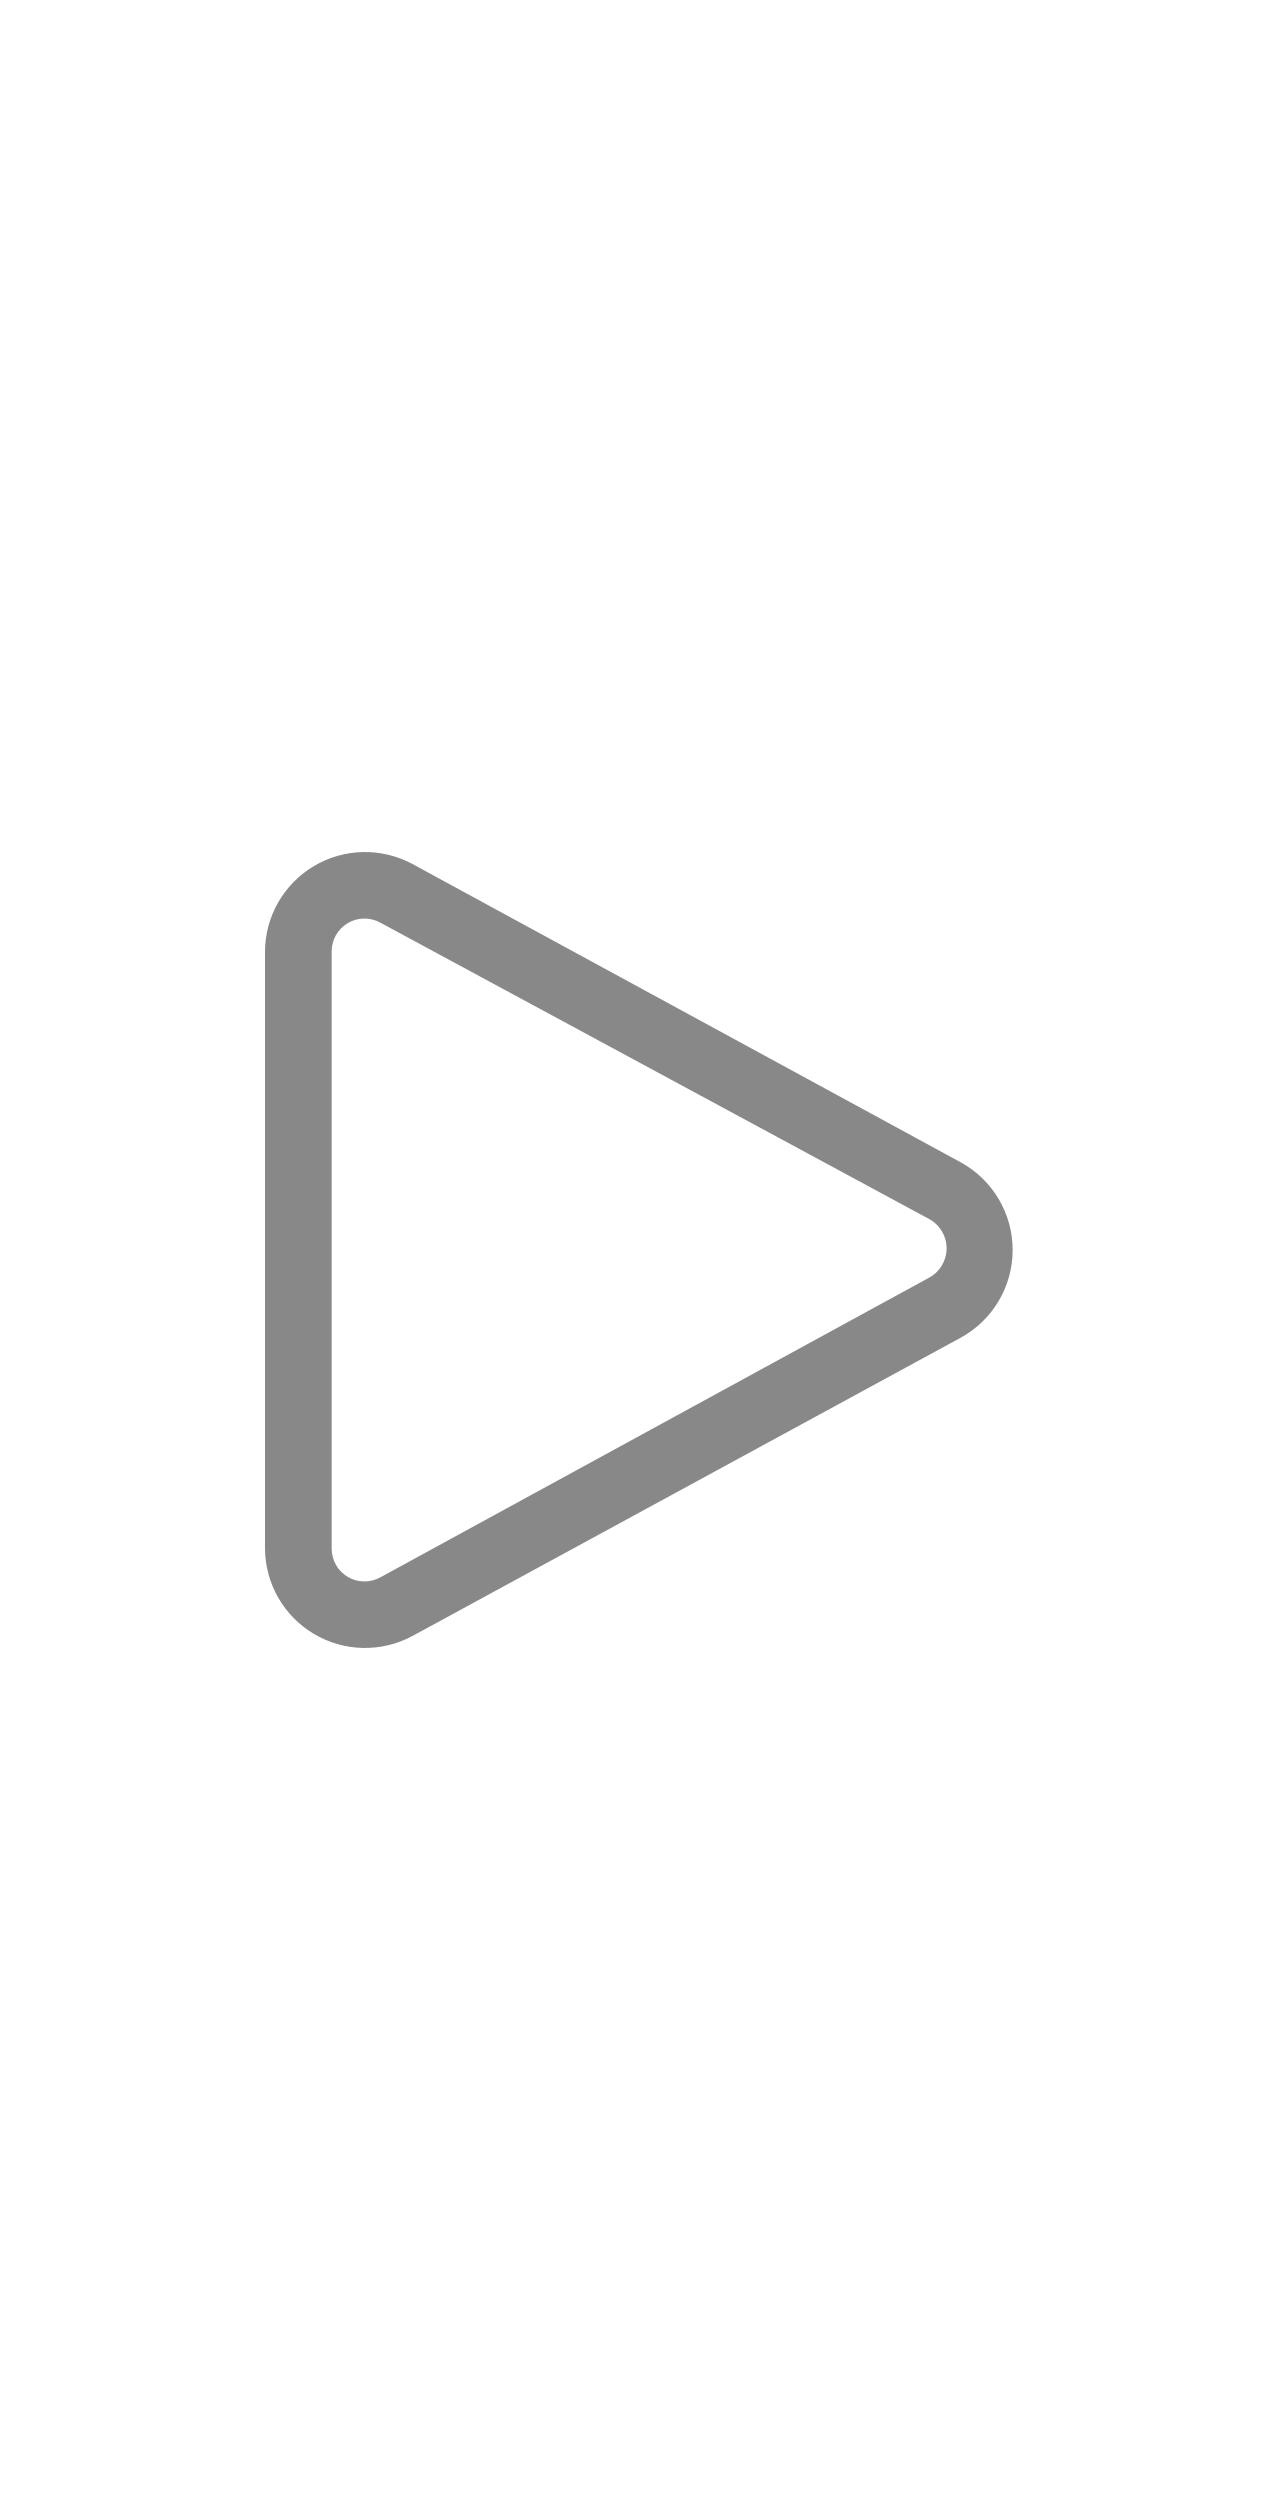
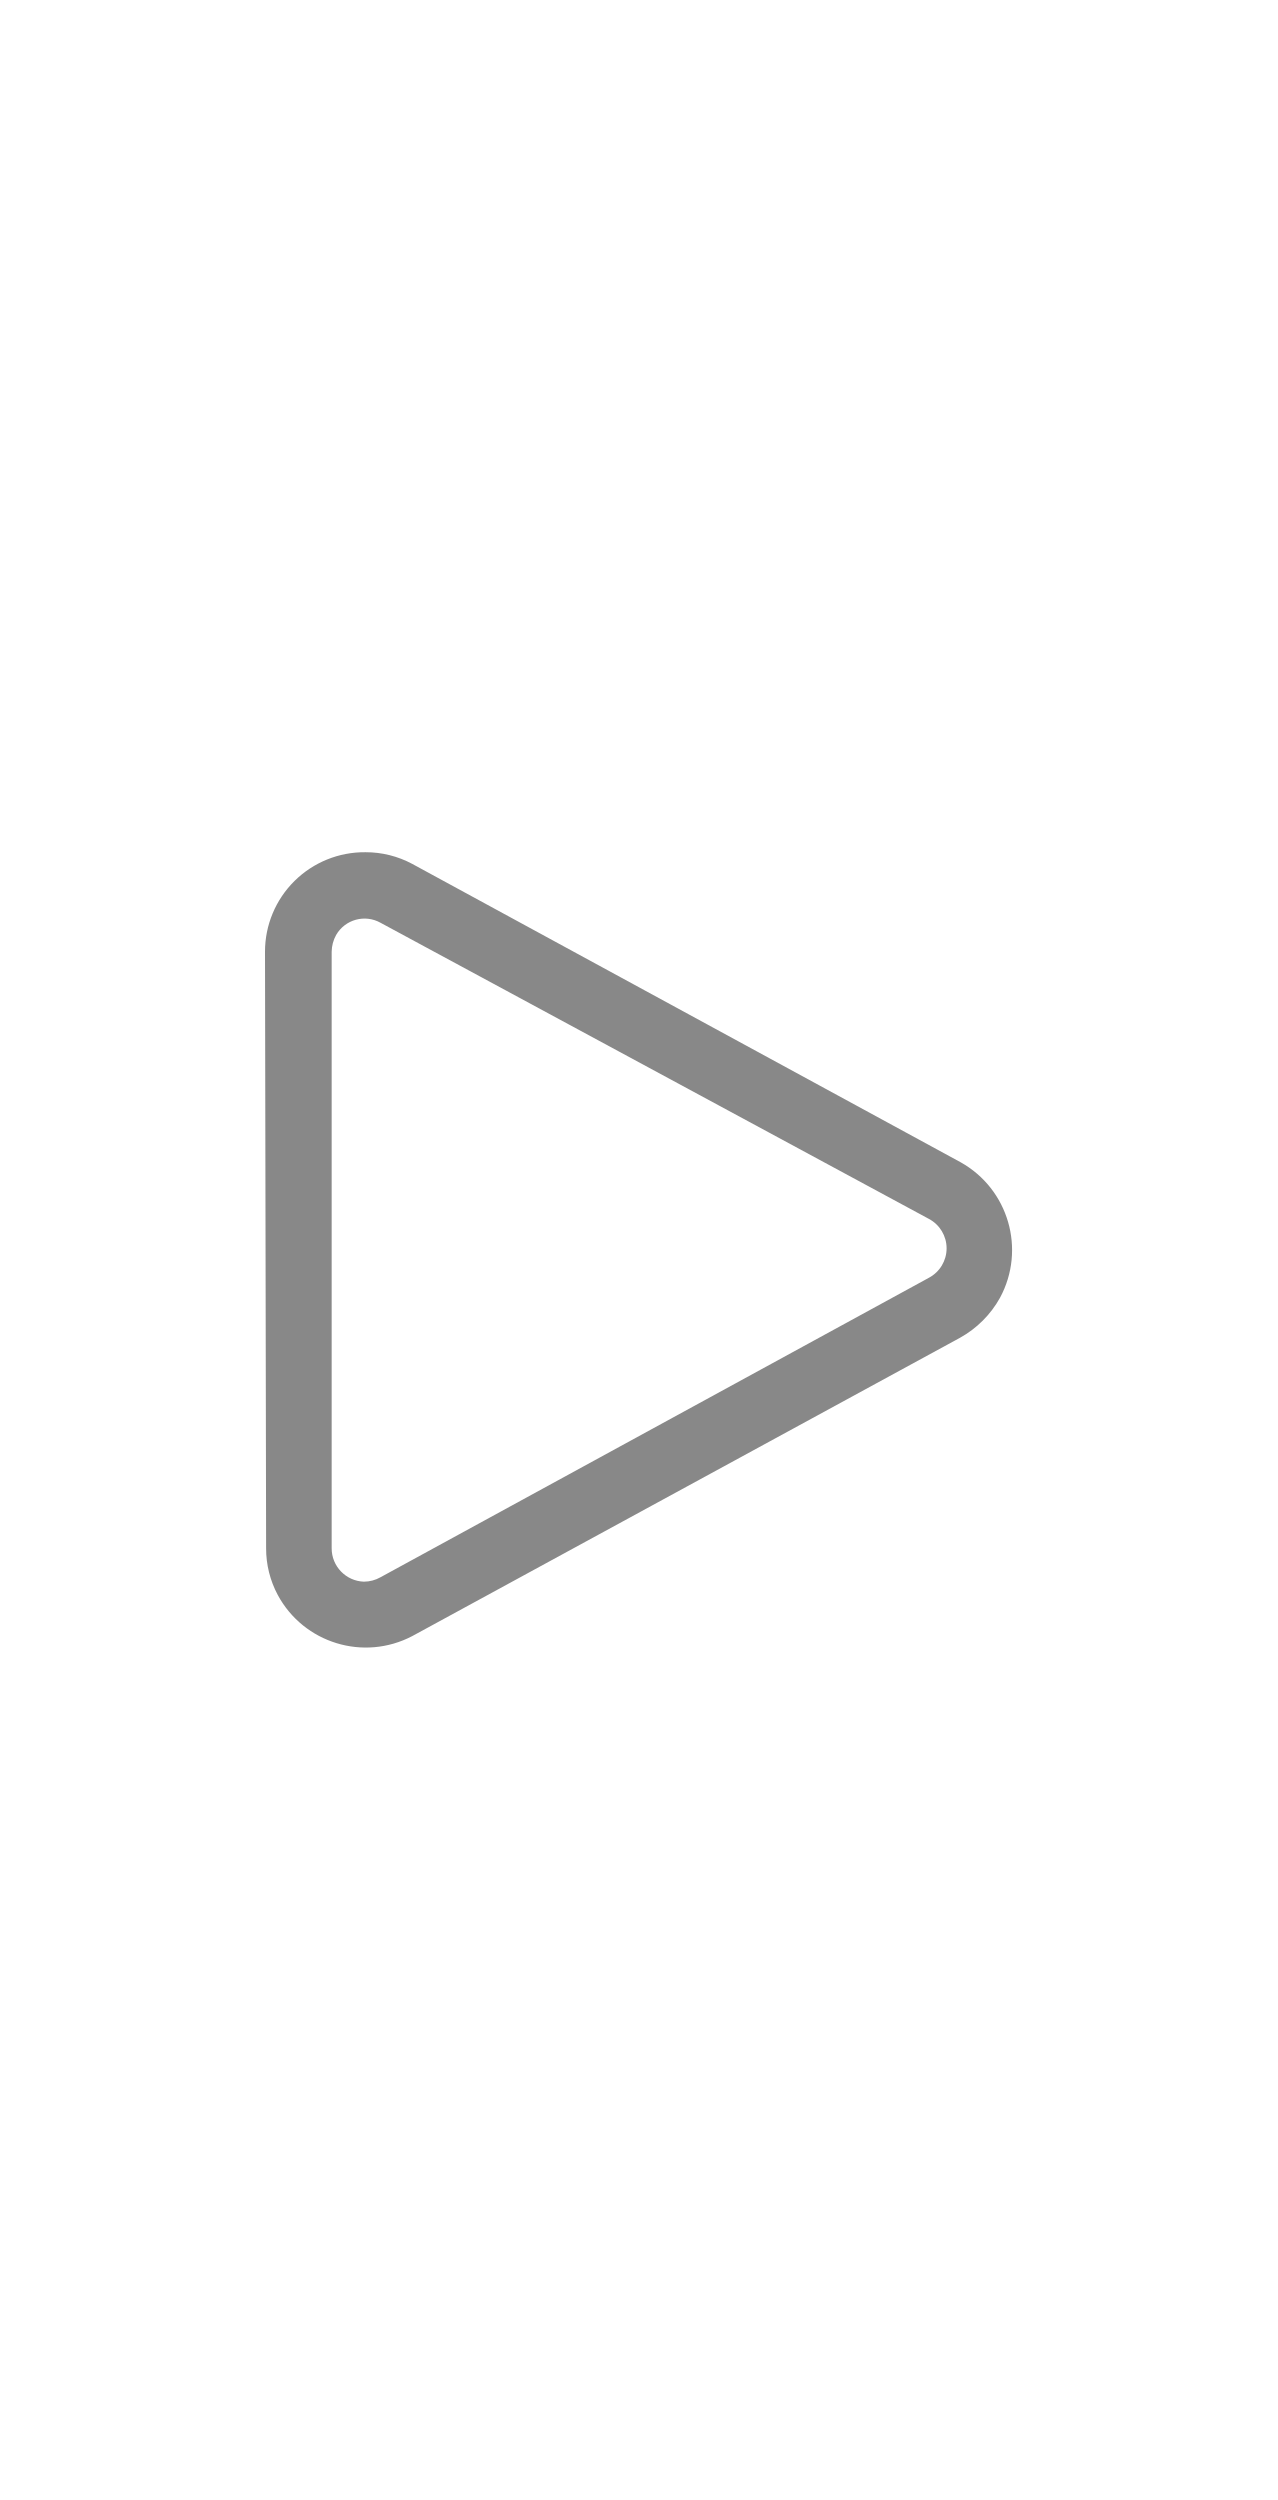
<svg xmlns="http://www.w3.org/2000/svg" width="23" height="45" viewBox="0 0 23 45">
  <rect width="23" height="45" style="fill:none" />
-   <path d="M6.85,16.61a.59.59,0,0,0-.88.52V27.87a.59.59,0,0,0,.88.52L16.72,23a.6.6,0,0,0,0-1.06Zm-2.08.52a1.8,1.8,0,0,1,2.65-1.58l9.87,5.37a1.8,1.8,0,0,1,0,3.16L7.42,29.45a1.8,1.8,0,0,1-2.65-1.58Z" style="fill:#888" />
+   <path d="M6.85,16.61a.59.59,0,0,0-.8.22.64.64,0,0,0-.08.3V27.87a.6.6,0,0,0,.58.6.61.61,0,0,0,.3-.08L16.72,23a.6.6,0,0,0,0-1.06Zm-2.08.52a1.79,1.79,0,0,1,1.81-1.79,1.77,1.77,0,0,1,.84.21l9.87,5.37A1.81,1.81,0,0,1,18,23.36a1.85,1.85,0,0,1-.72.72L7.42,29.45A1.8,1.8,0,0,1,5,28.71a1.77,1.77,0,0,1-.21-.84Z" style="fill:#888" />
</svg>
